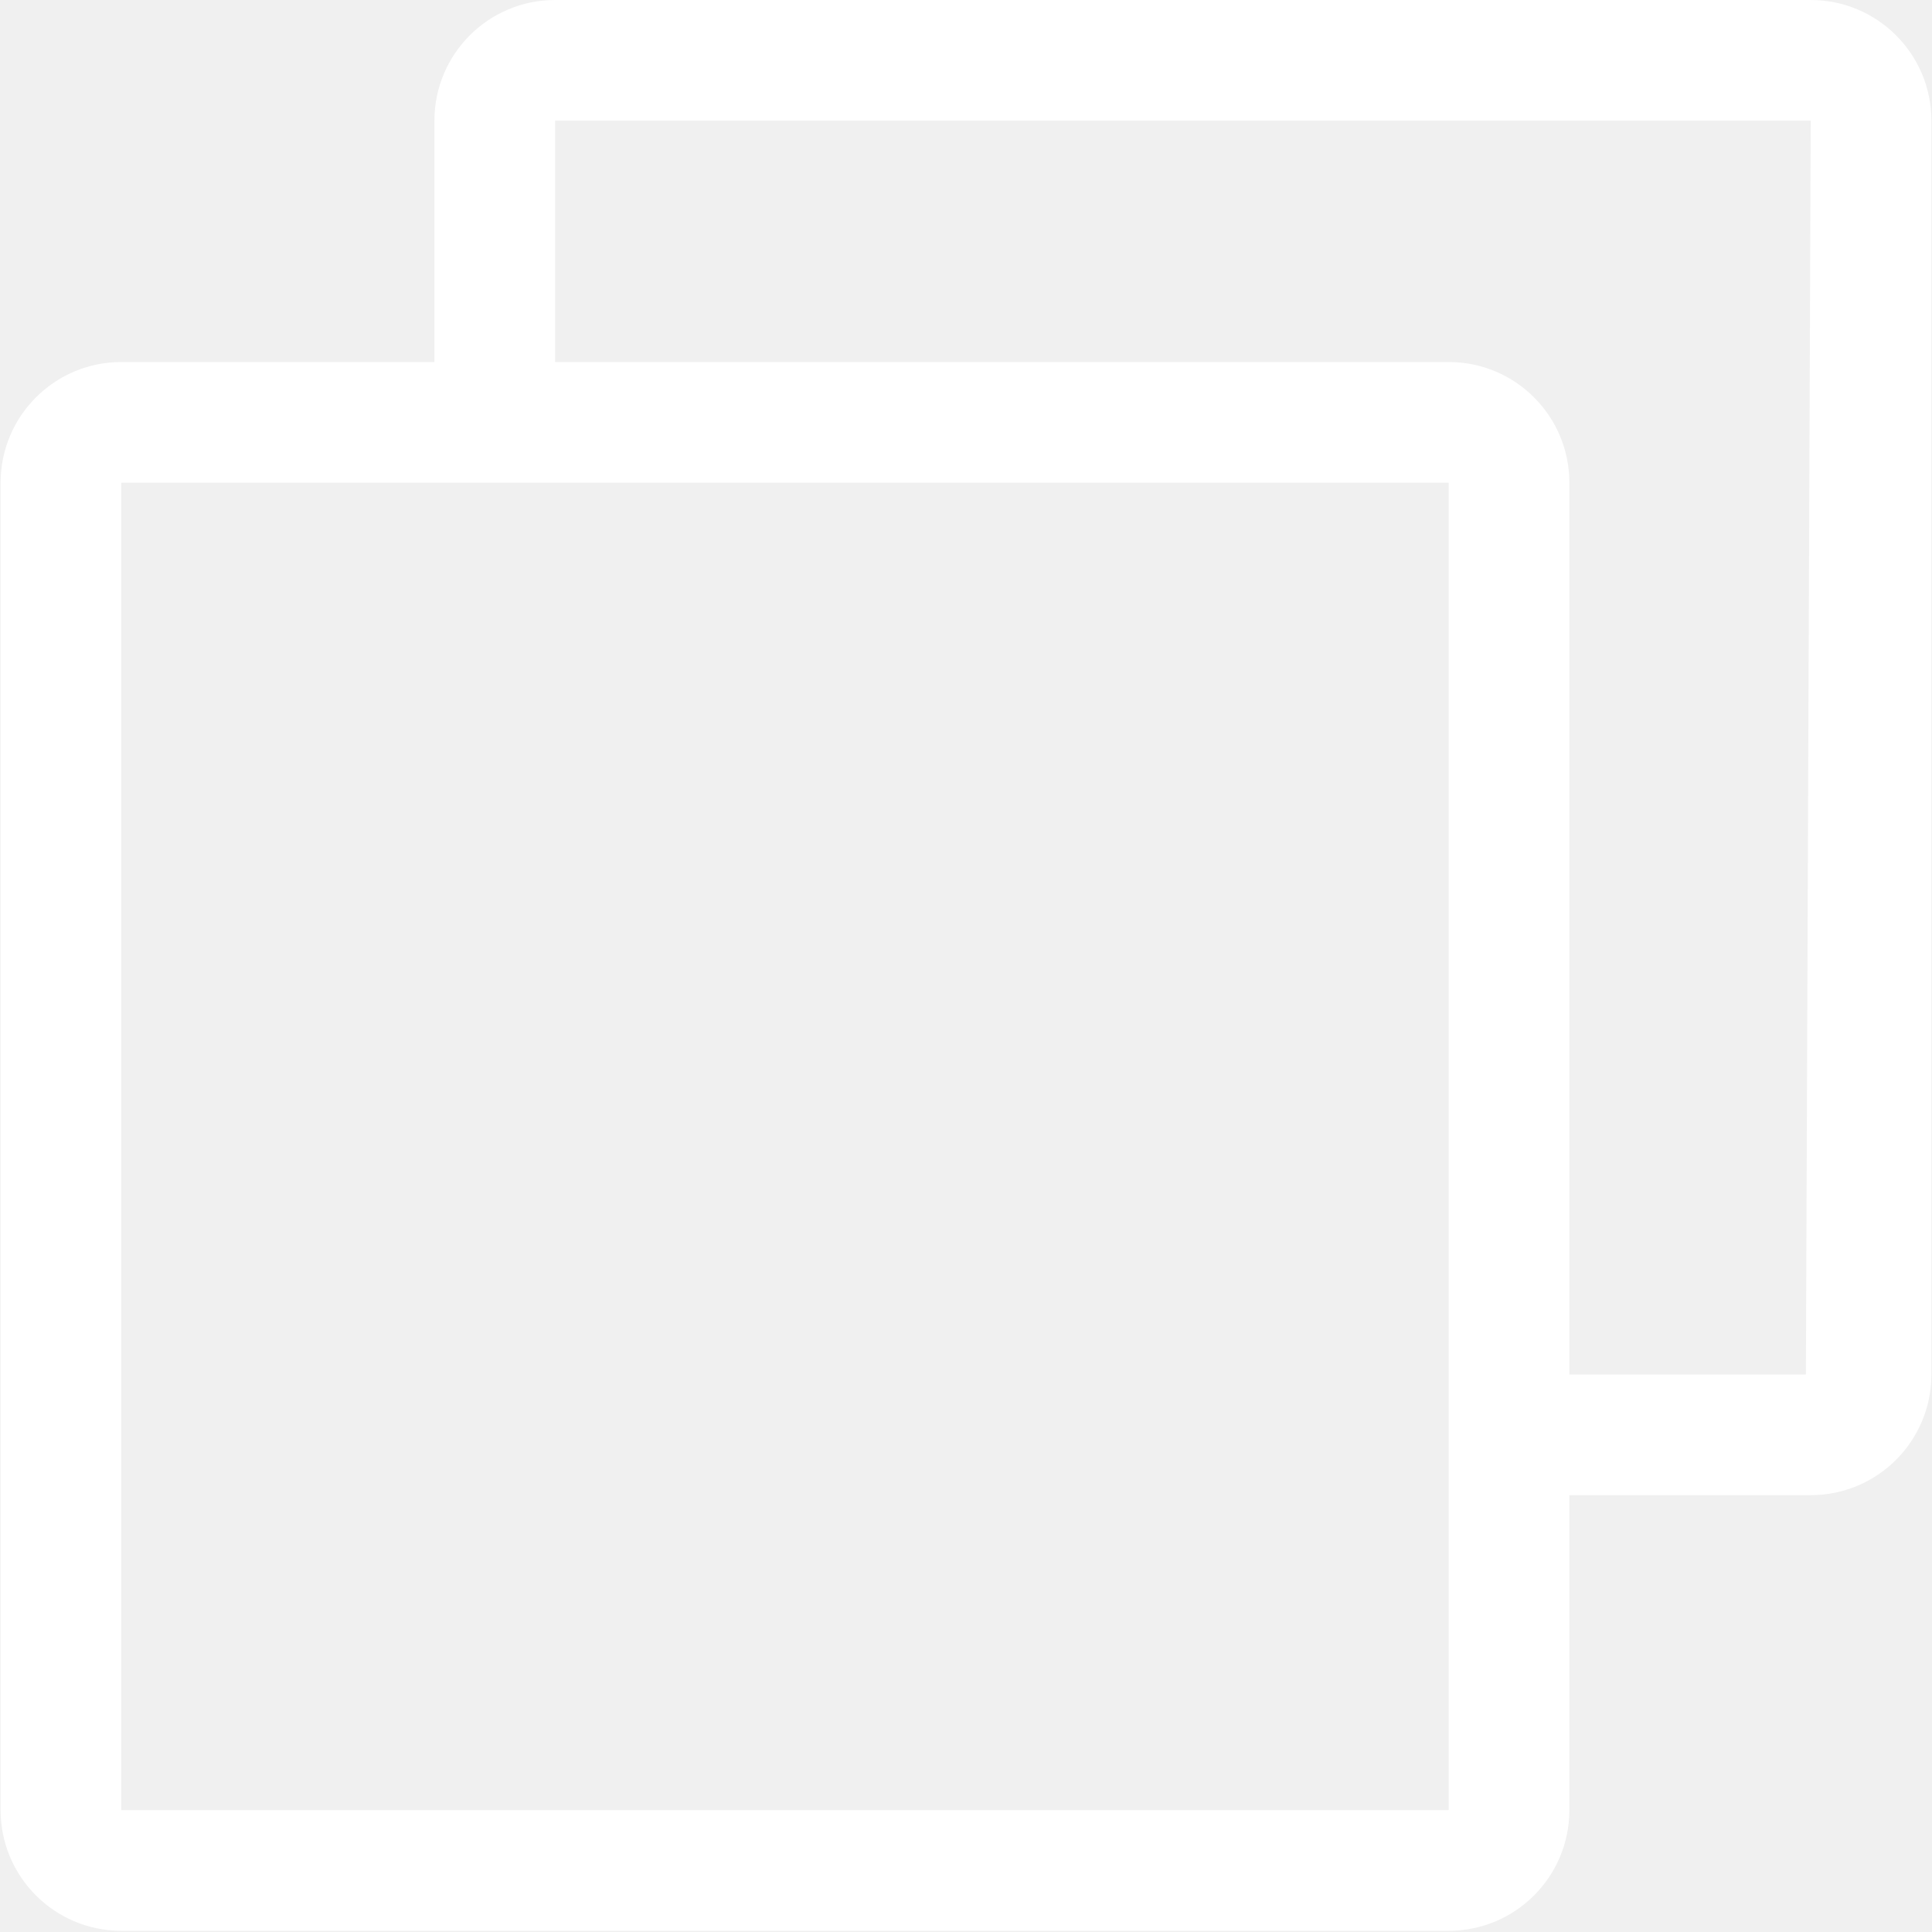
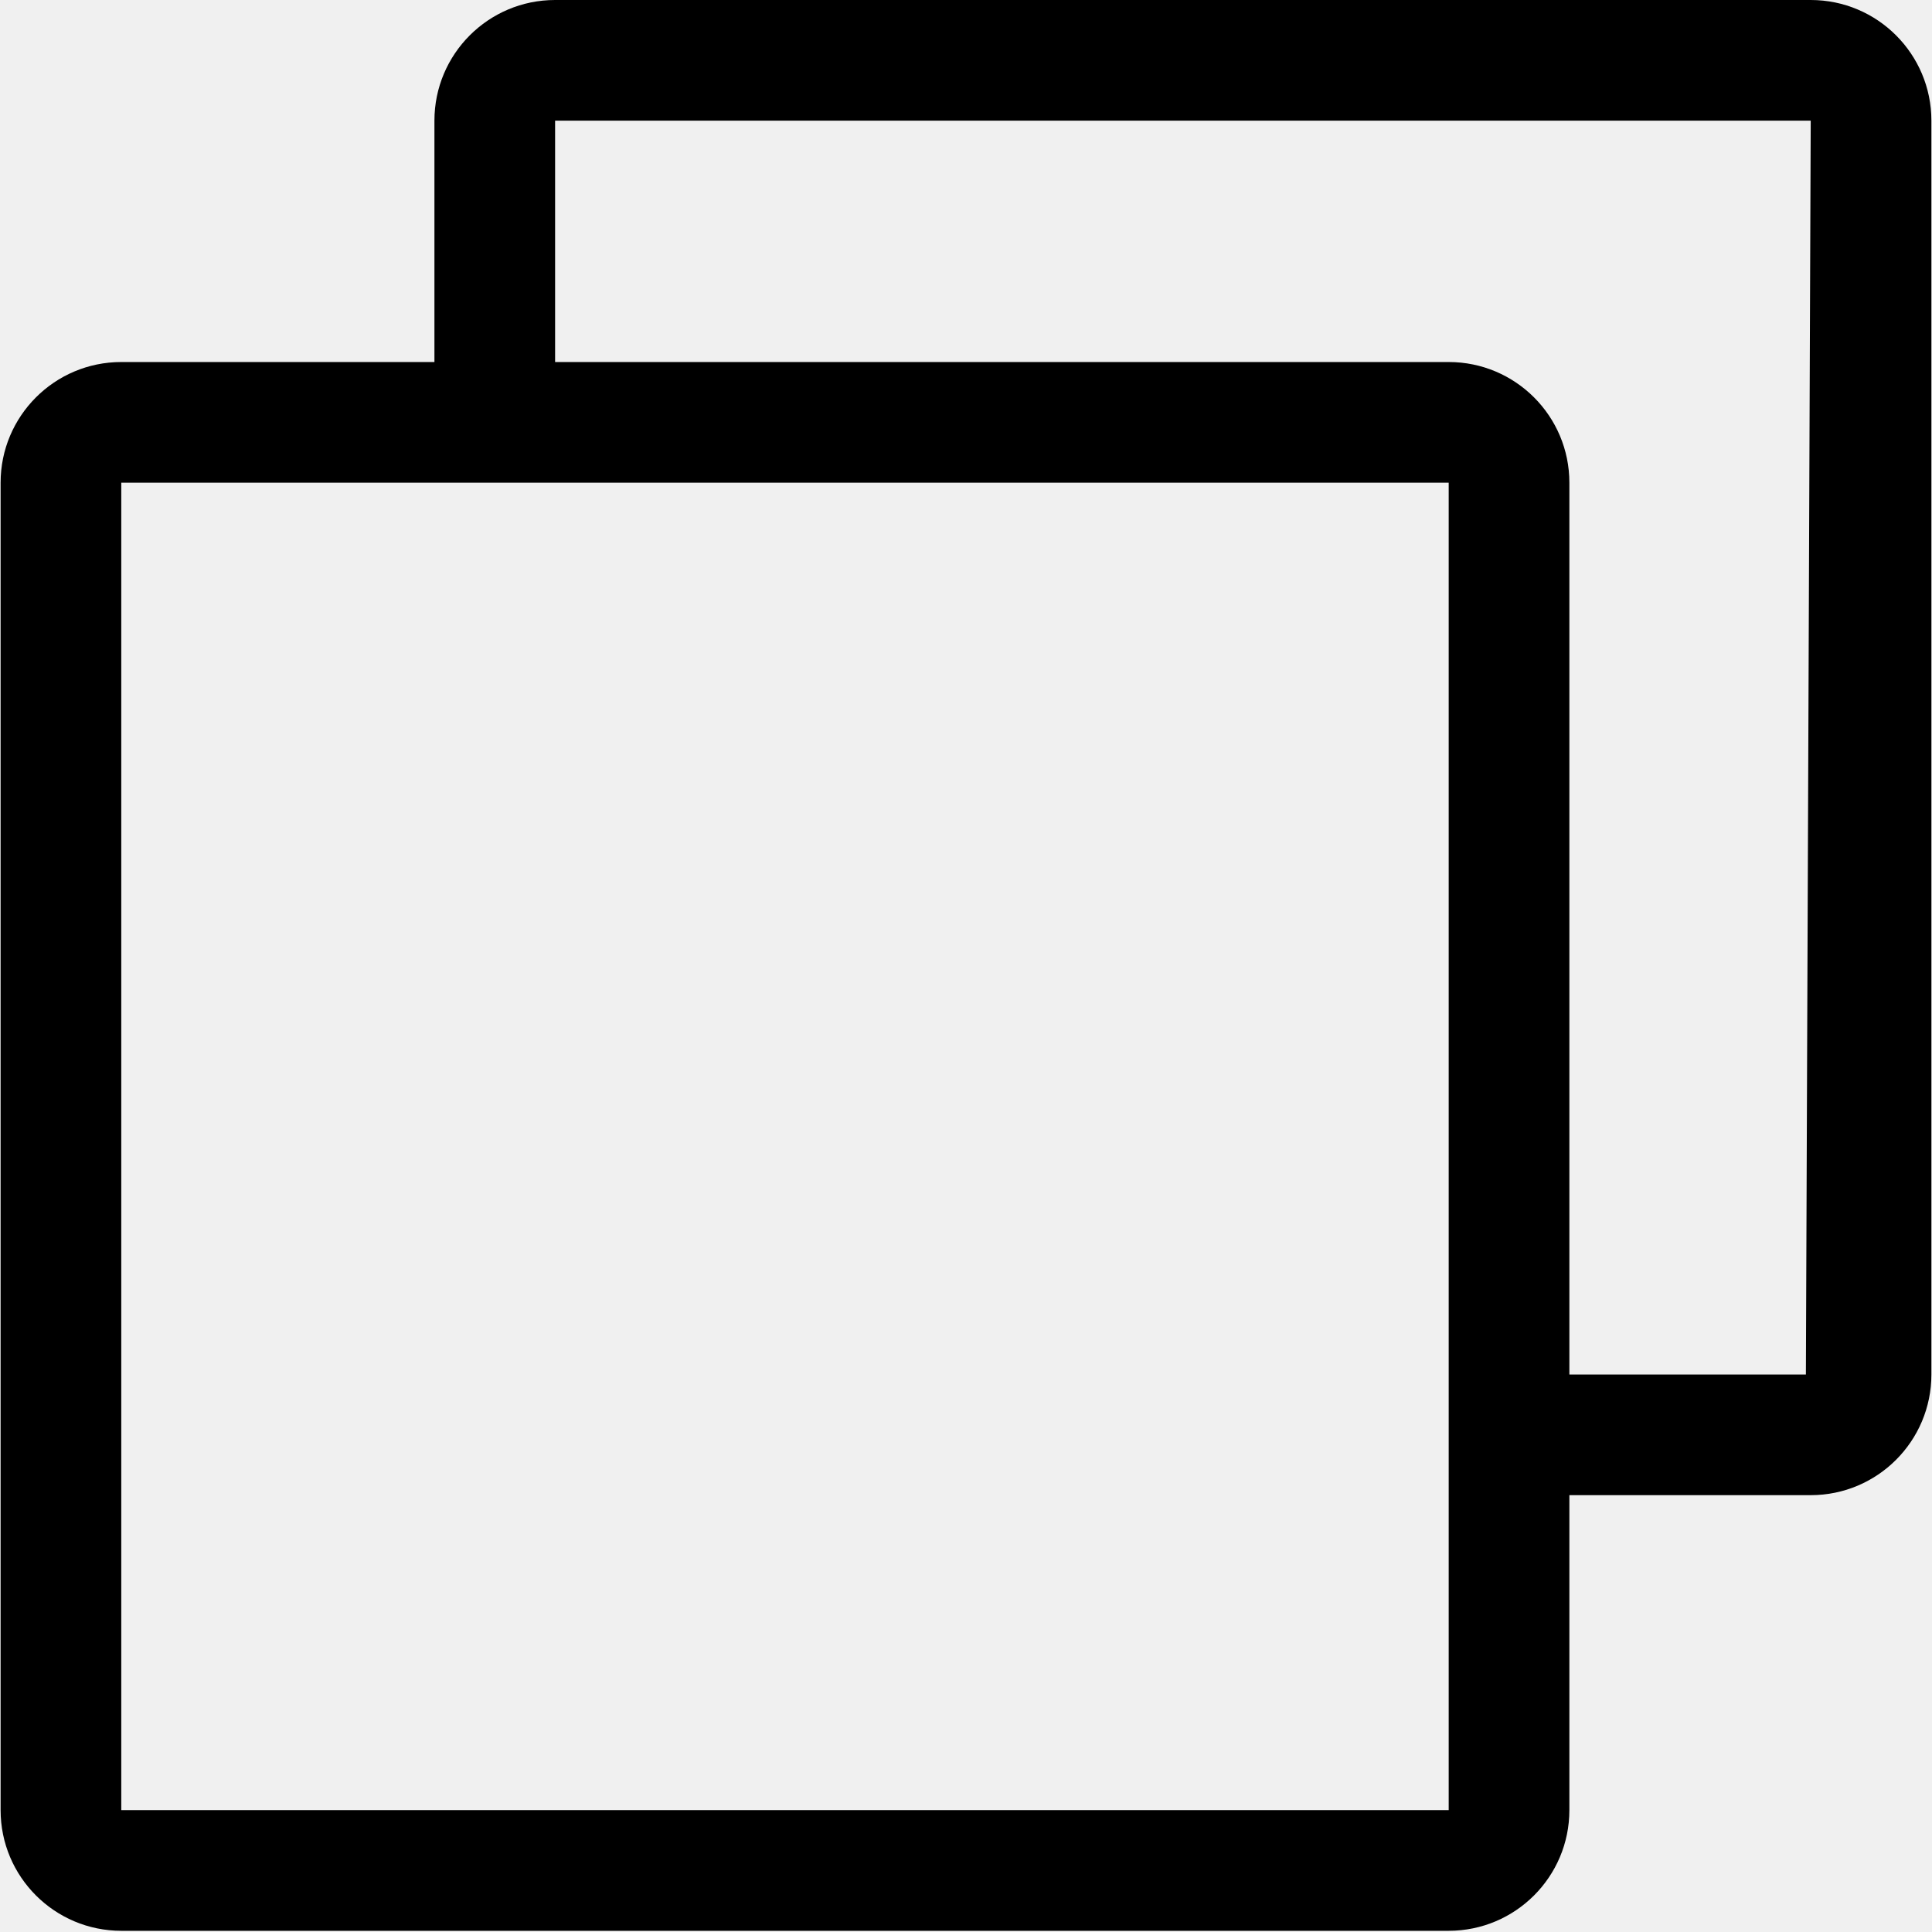
<svg xmlns="http://www.w3.org/2000/svg" class="icon" width="200px" height="200.00px" viewBox="0 0 1024 1024" version="1.1">
-   <path fill="#ffffff" d="M959.72 0H294.216a63.96 63.96 0 0 0-63.96 63.96v127.92H64.28A63.96 63.96 0 0 0 0.32 255.84V959.4a63.96 63.96 0 0 0 63.96 63.96h703.56a63.96 63.96 0 0 0 63.96-63.96V792.465h127.92a63.96 63.96 0 0 0 63.96-63.96V63.96A63.96 63.96 0 0 0 959.72 0zM767.84 728.505V959.4H64.28V255.84h703.56z m189.322 0H831.8V255.84a63.96 63.96 0 0 0-63.96-63.96H294.216V63.96H959.72z" />
+   <path fill="#000000" d="M959.72 0H294.216a63.96 63.96 0 0 0-63.96 63.96v127.92H64.28A63.96 63.96 0 0 0 0.32 255.84V959.4a63.96 63.96 0 0 0 63.96 63.96h703.56a63.96 63.96 0 0 0 63.96-63.96V792.465h127.92a63.96 63.96 0 0 0 63.96-63.96V63.96A63.96 63.96 0 0 0 959.72 0zM767.84 728.505V959.4H64.28V255.84h703.56z m189.322 0H831.8V255.84a63.96 63.96 0 0 0-63.96-63.96H294.216V63.96H959.72z" />
</svg>
